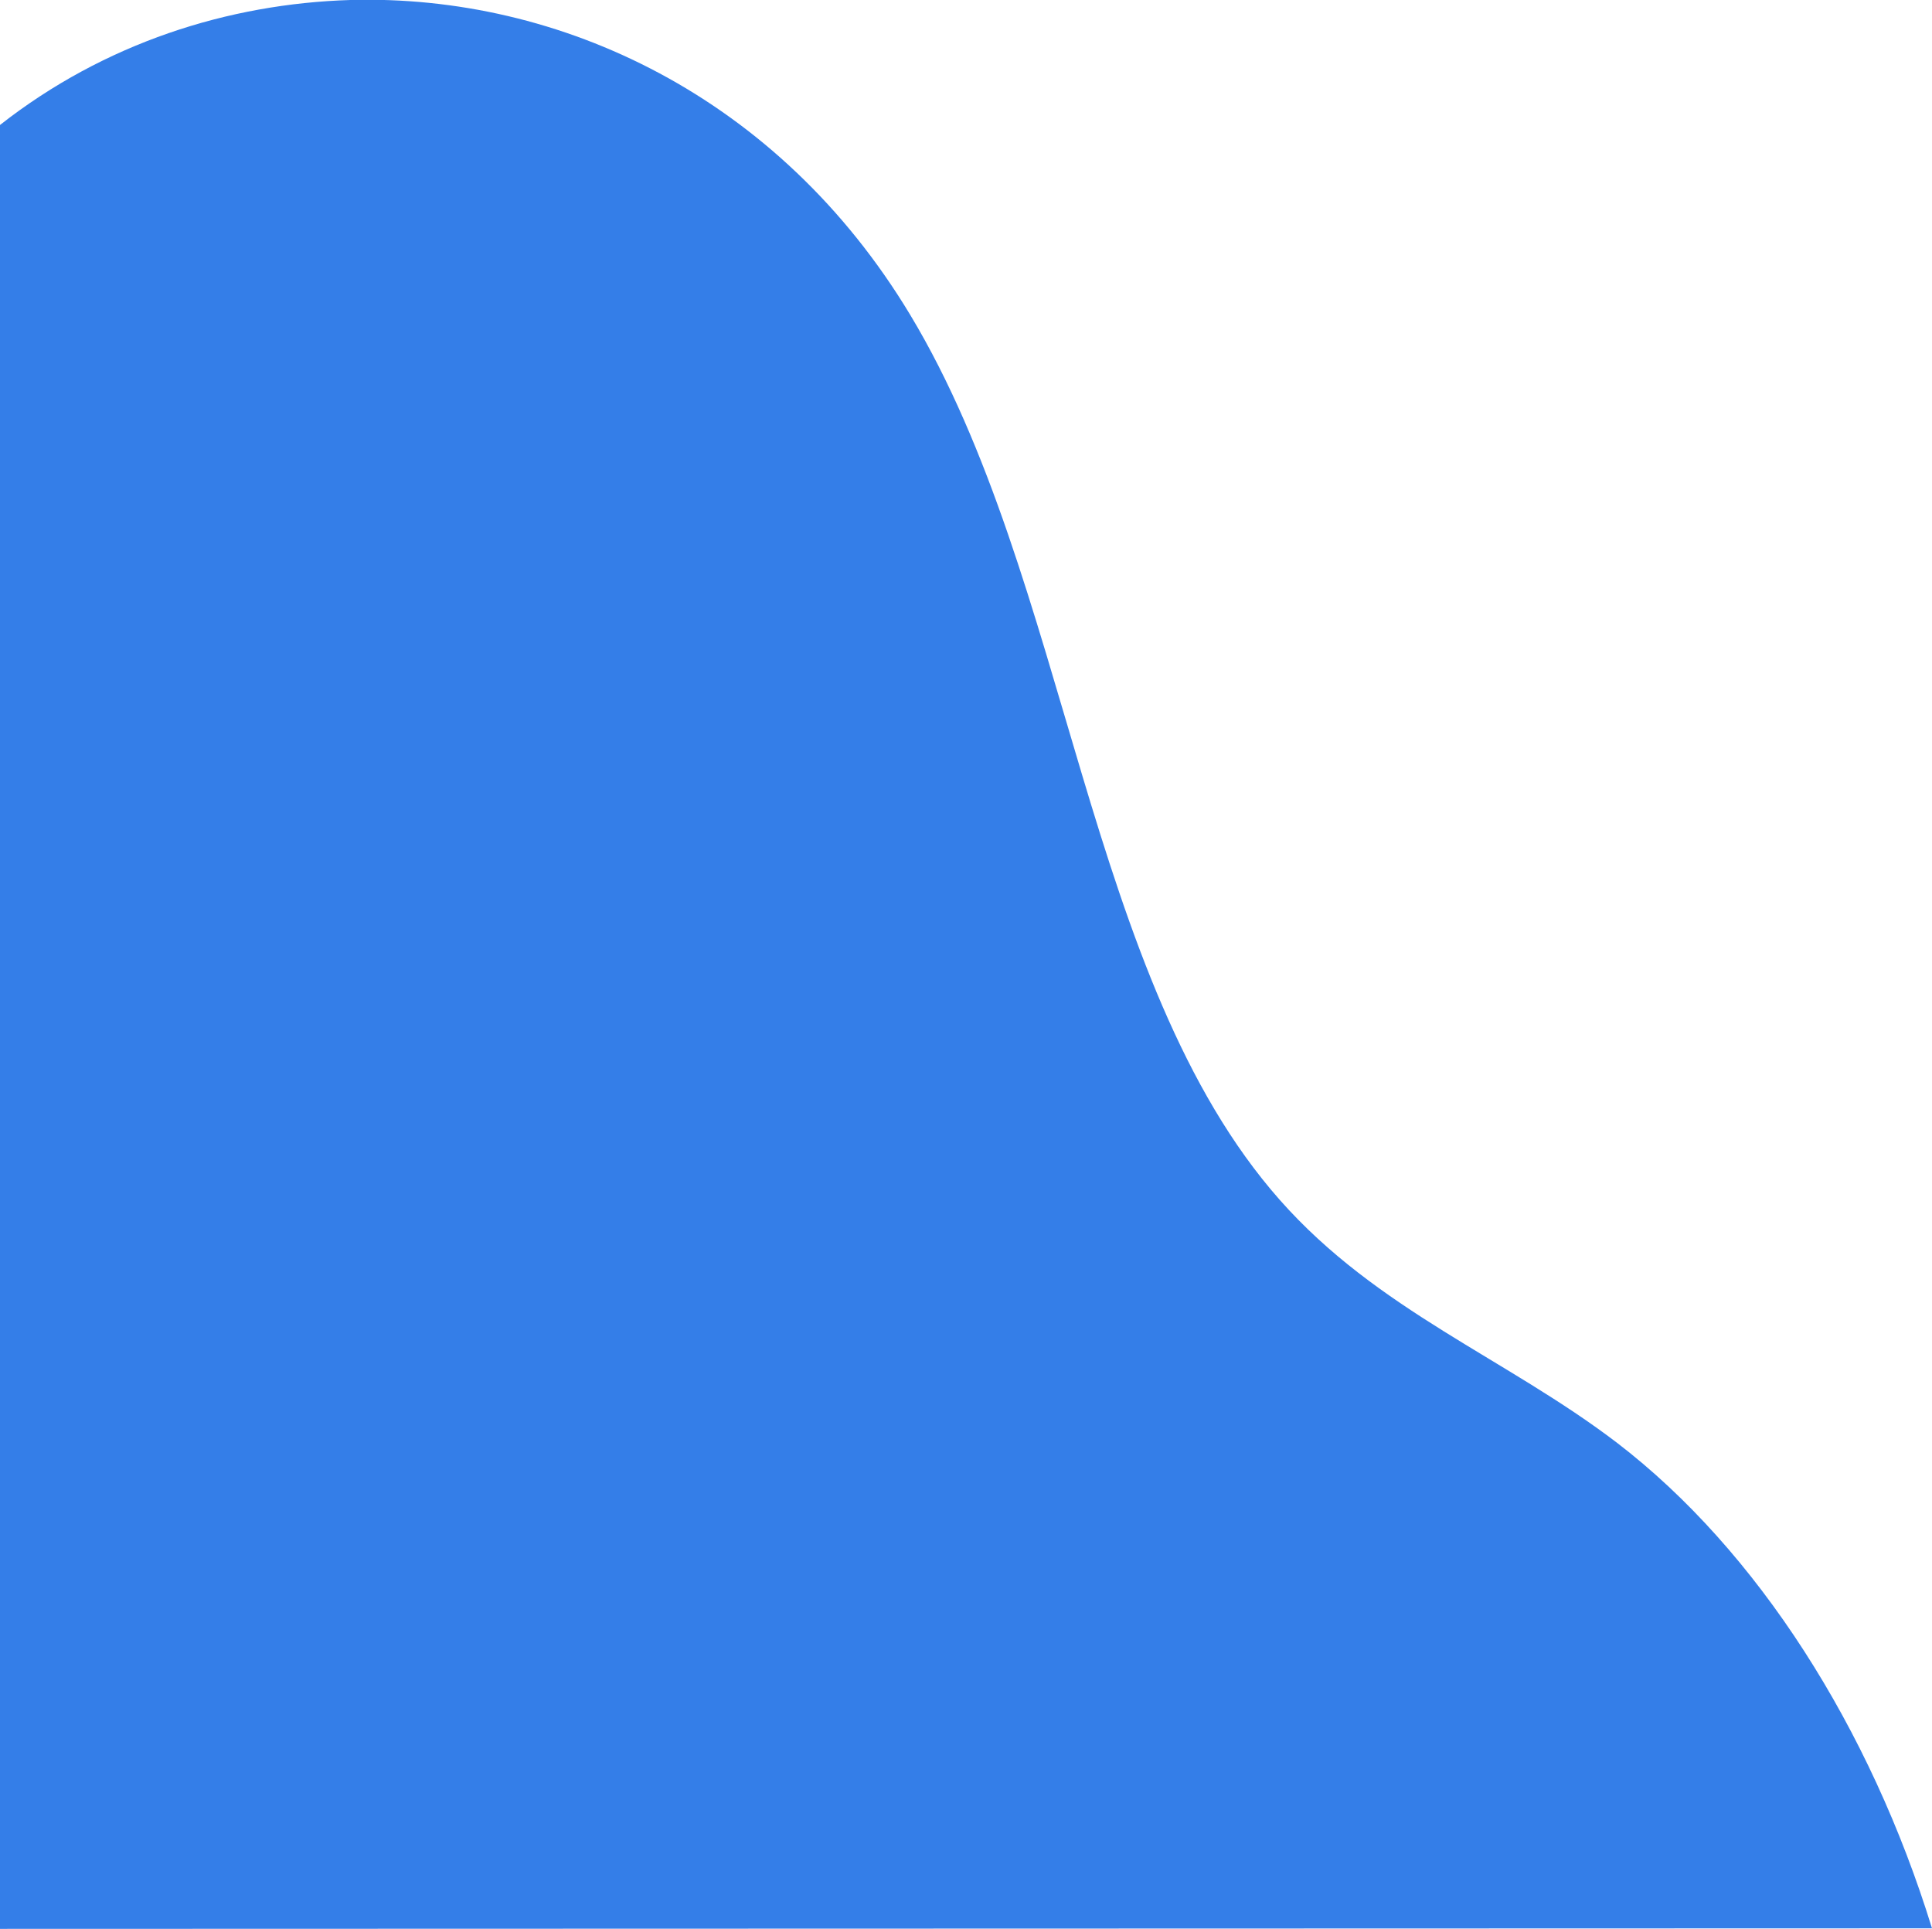
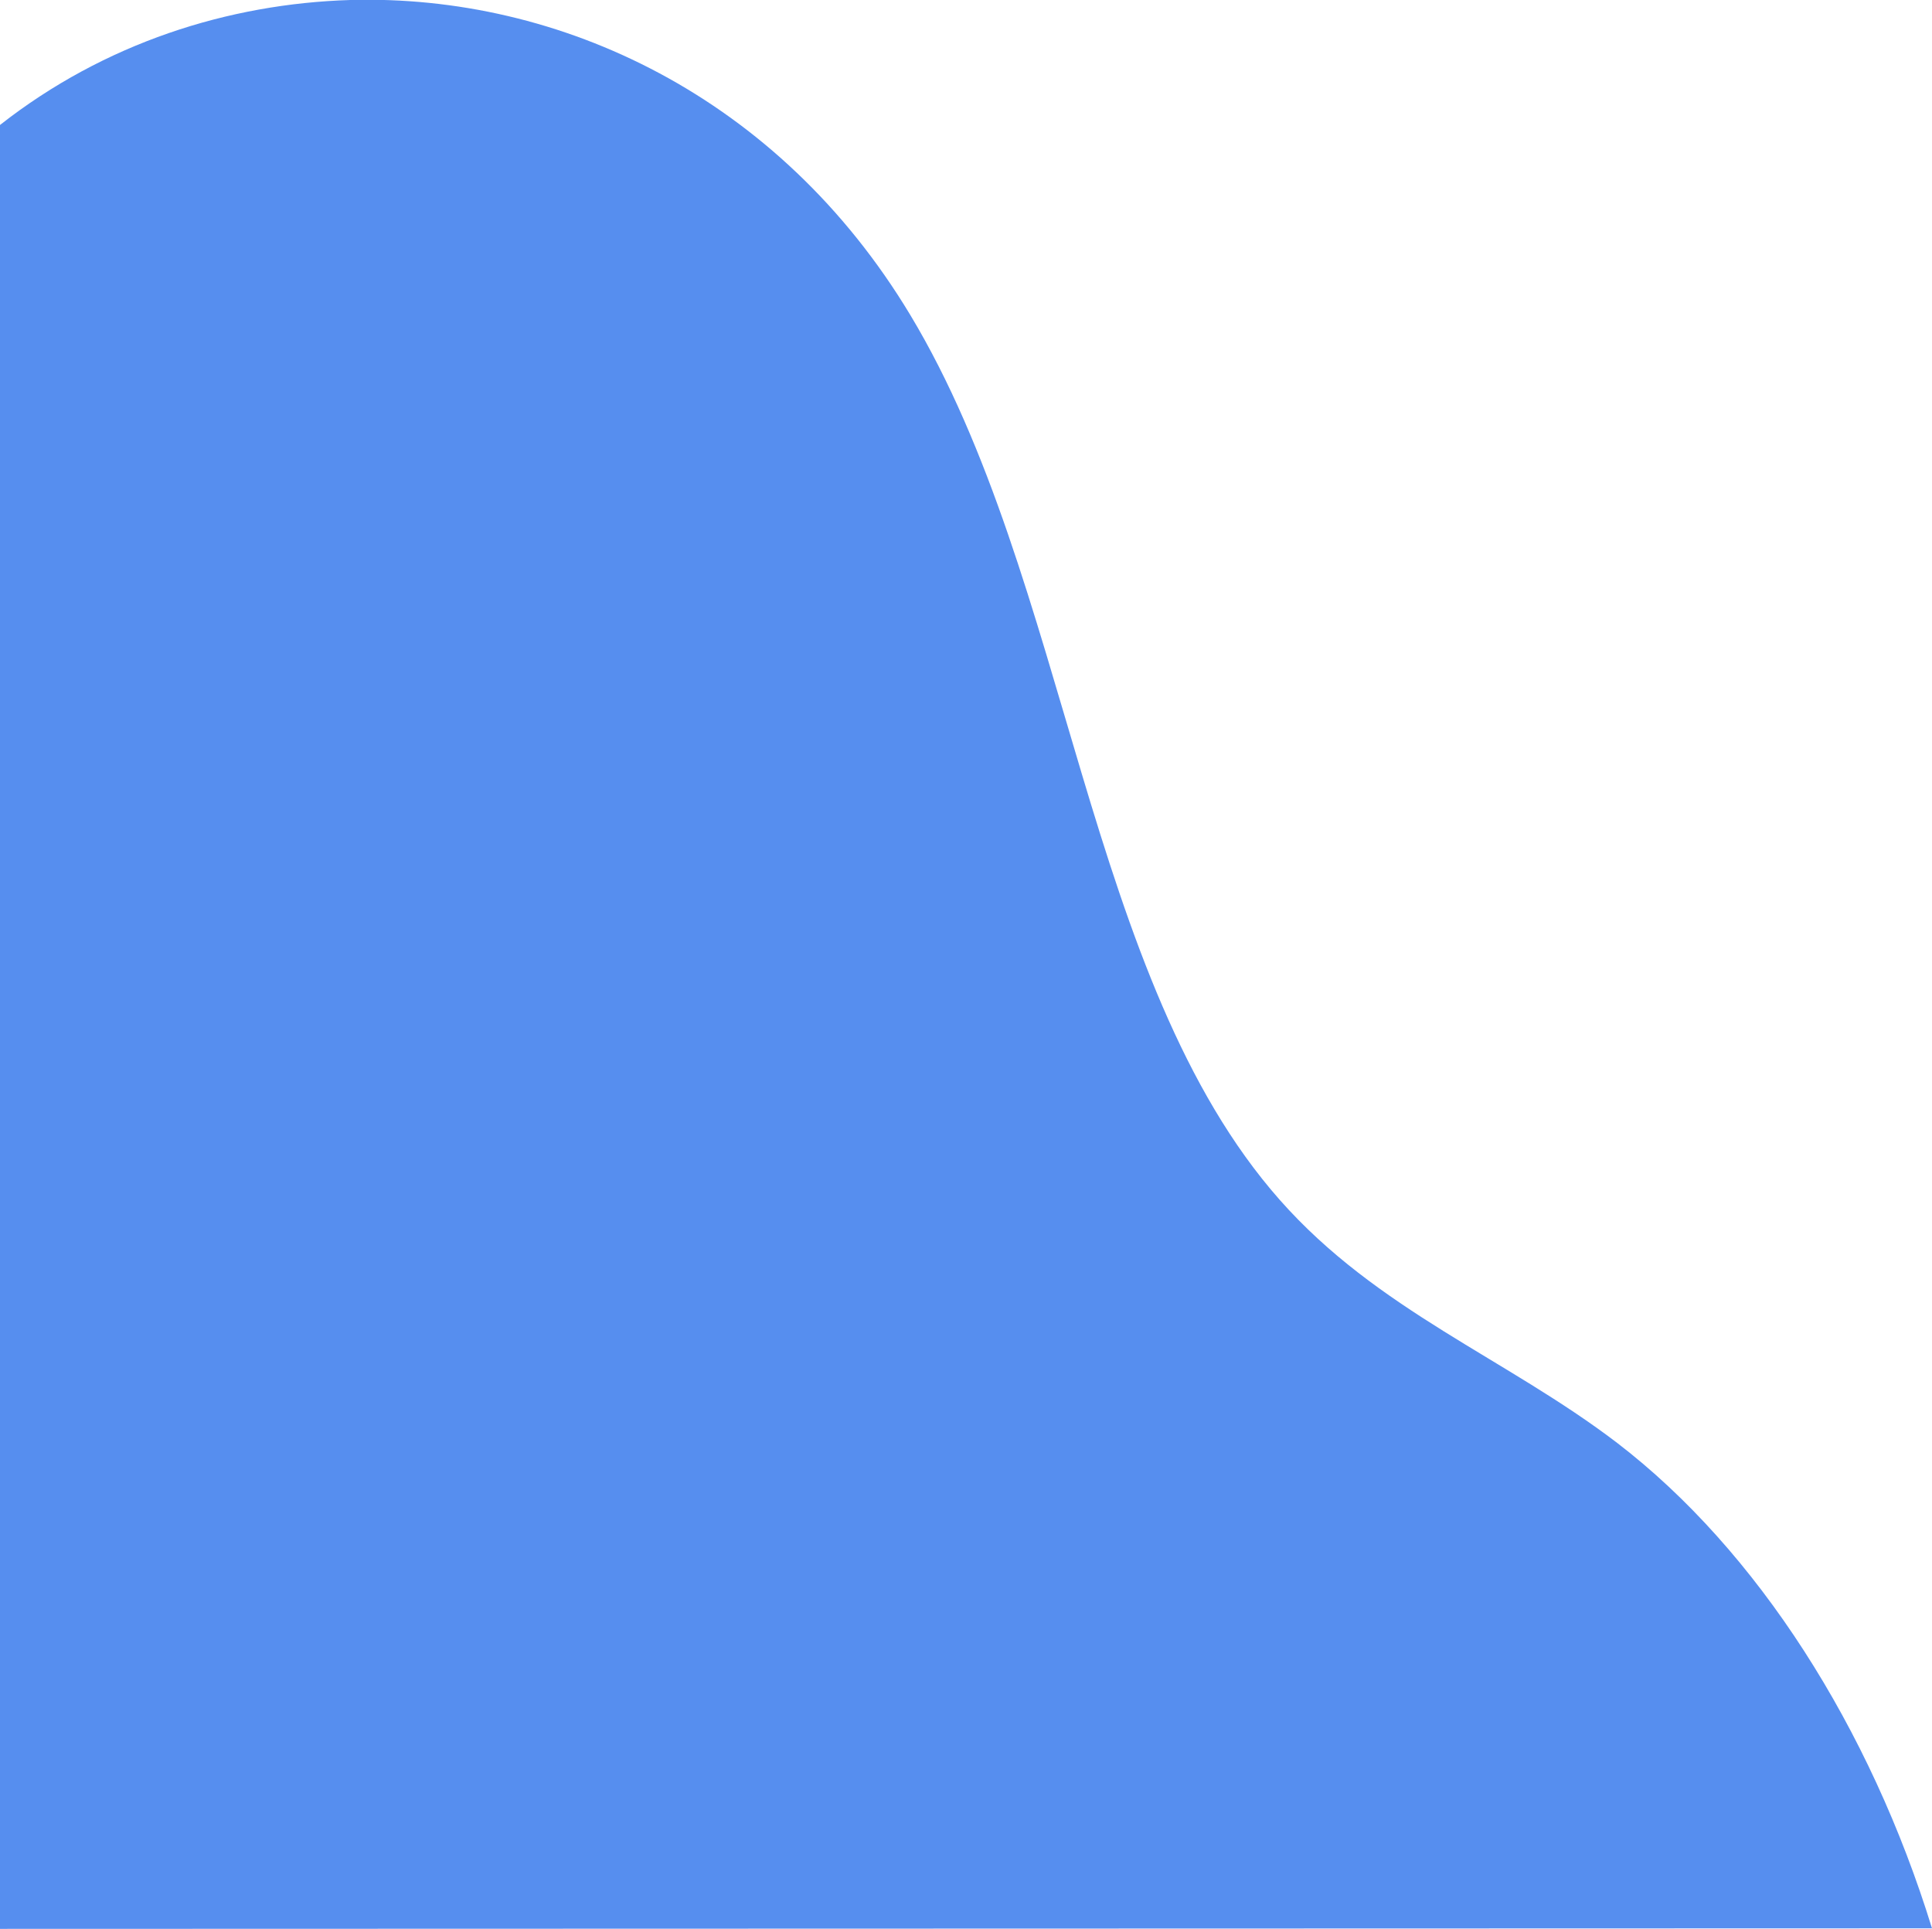
<svg xmlns="http://www.w3.org/2000/svg" id="landing_bg_bottomleft" viewBox="0 0 360.2 359.6">
-   <path fill="#347EE8" d="M0 23.3C19.5 8 42.6.7 65.3 0c39.1-1.1 79.9 18 104.4 58.7 29.8 49.5 32.6 123.9 68.9 165 18.2 20.6 42.2 29.5 62.9 45.3 26.2 20.1 47.2 53.2 58.7 90.5L0 359.6" />
+   <path fill="#568eef" d="M0 23.3C19.5 8 42.6.7 65.3 0c39.1-1.1 79.9 18 104.4 58.7 29.8 49.5 32.6 123.9 68.9 165 18.2 20.6 42.2 29.5 62.9 45.3 26.2 20.1 47.2 53.2 58.7 90.5L0 359.6" />
</svg>
